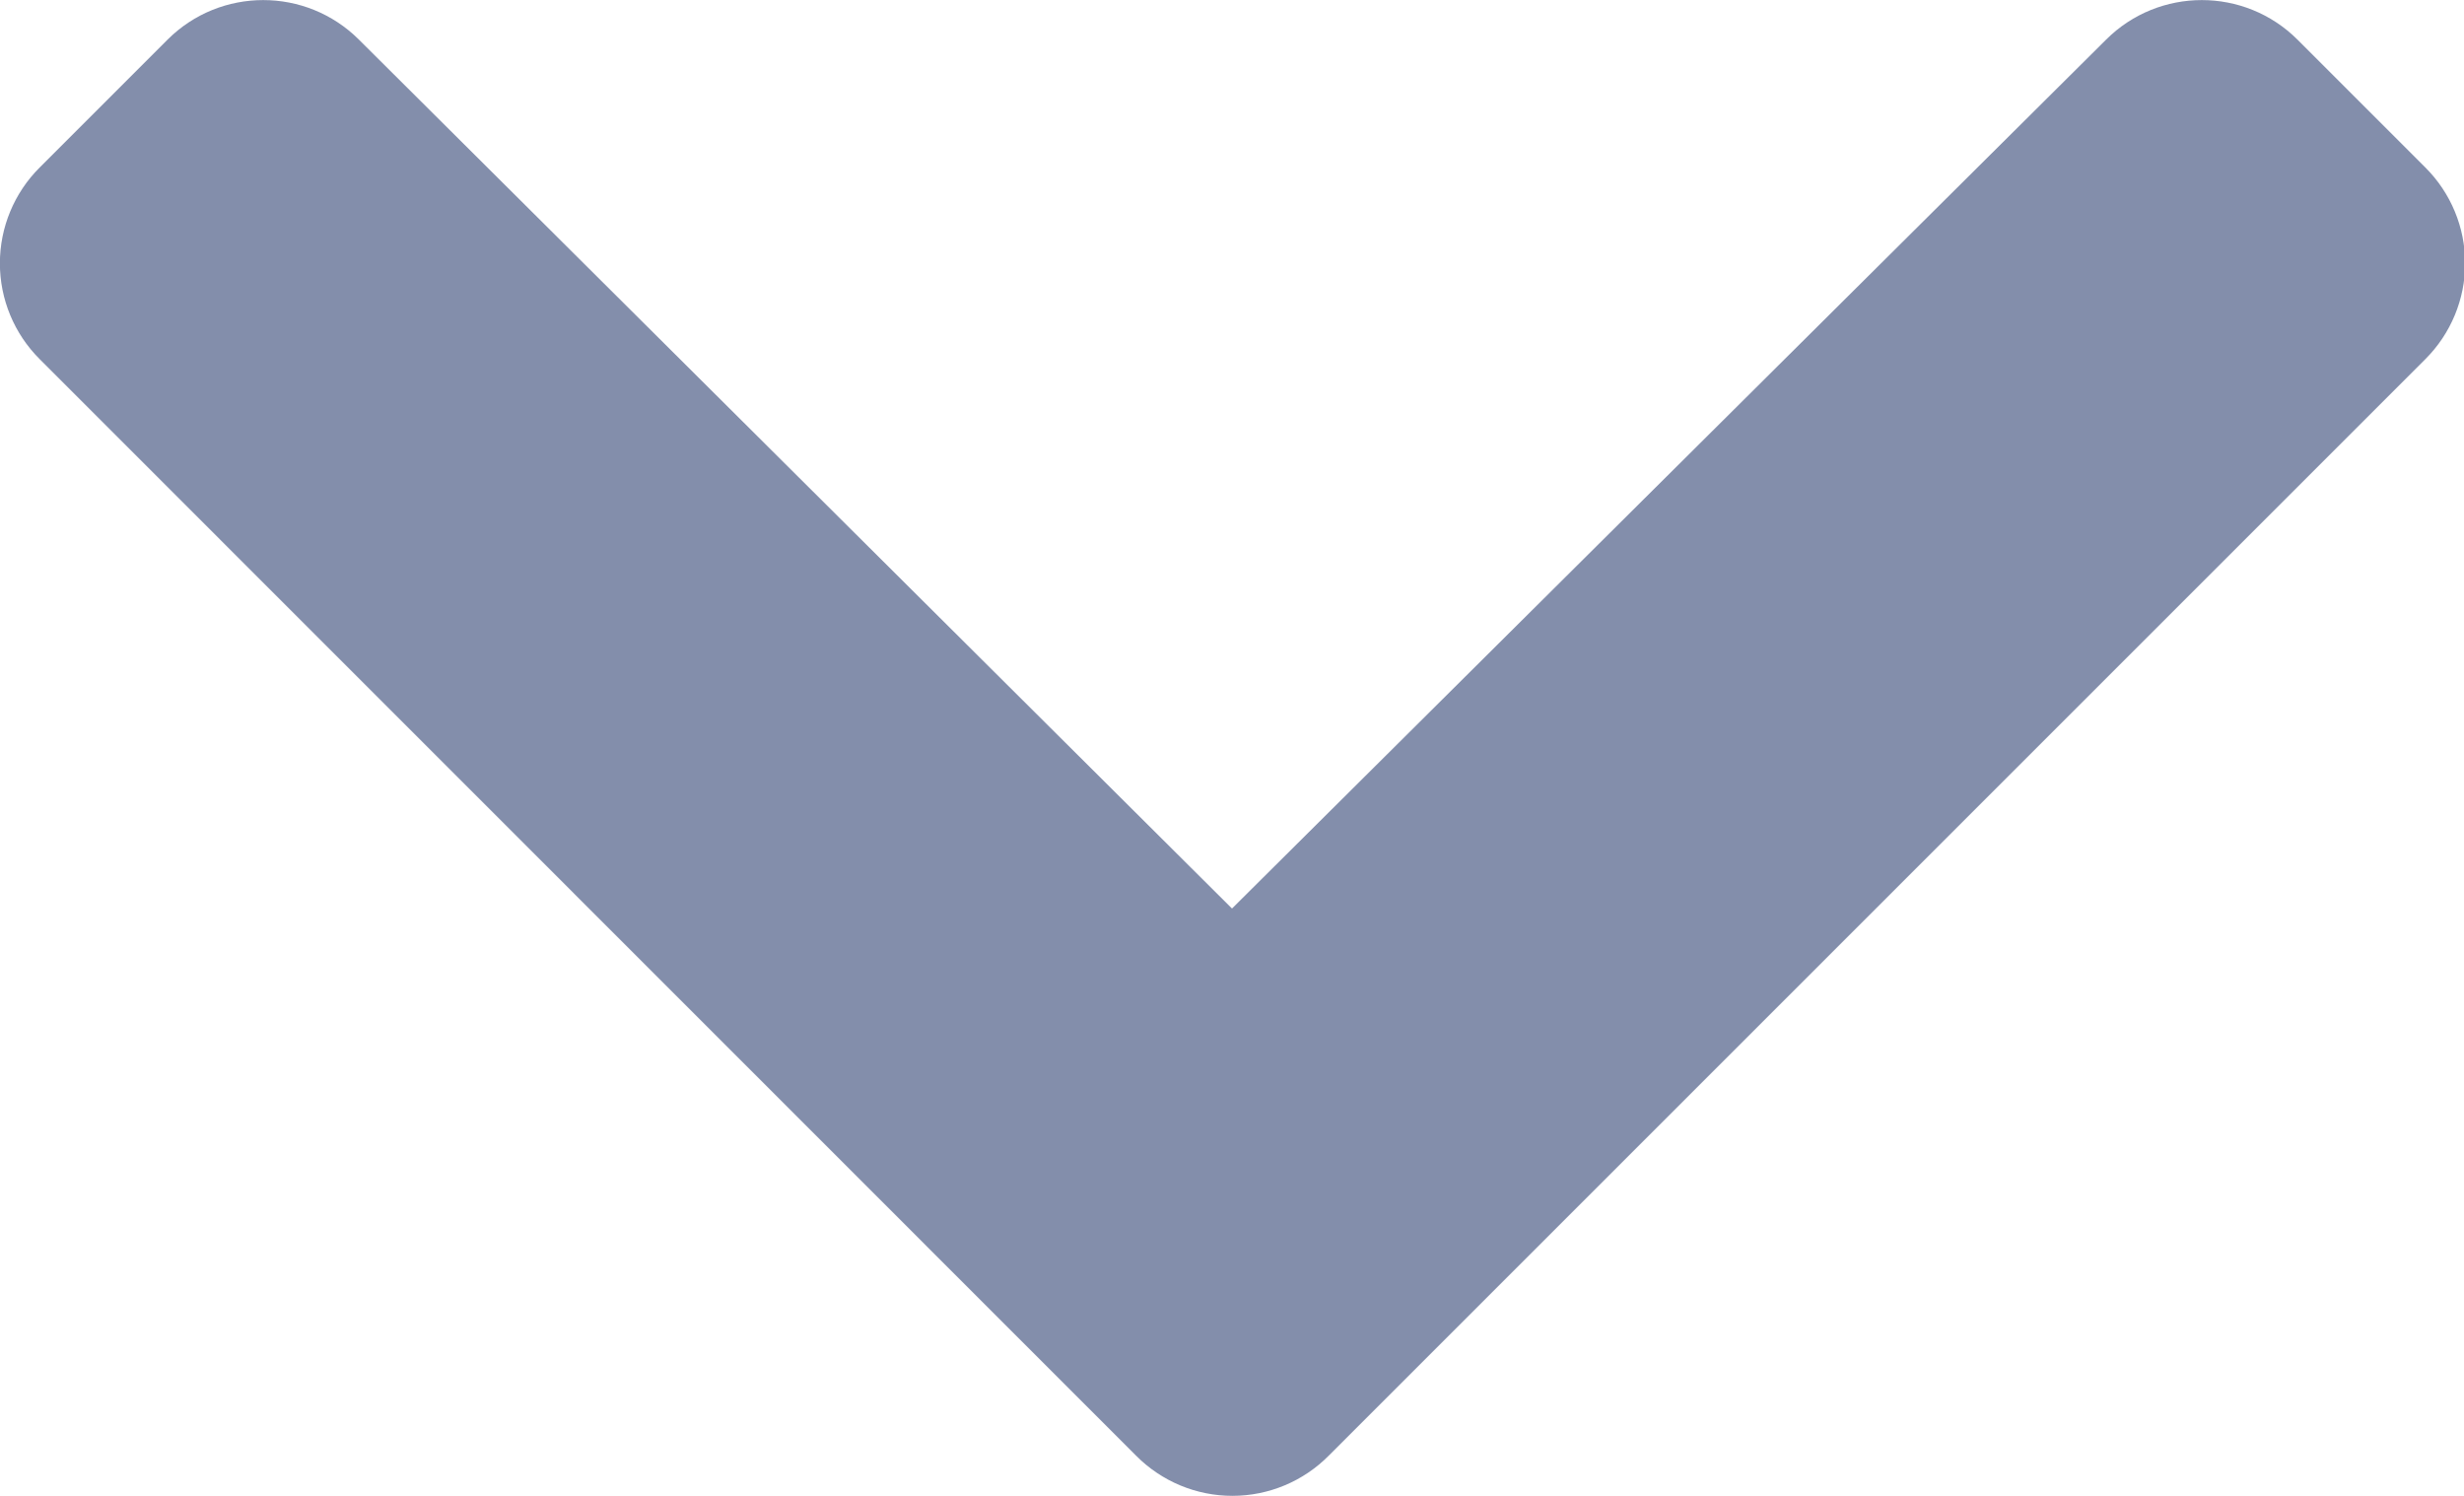
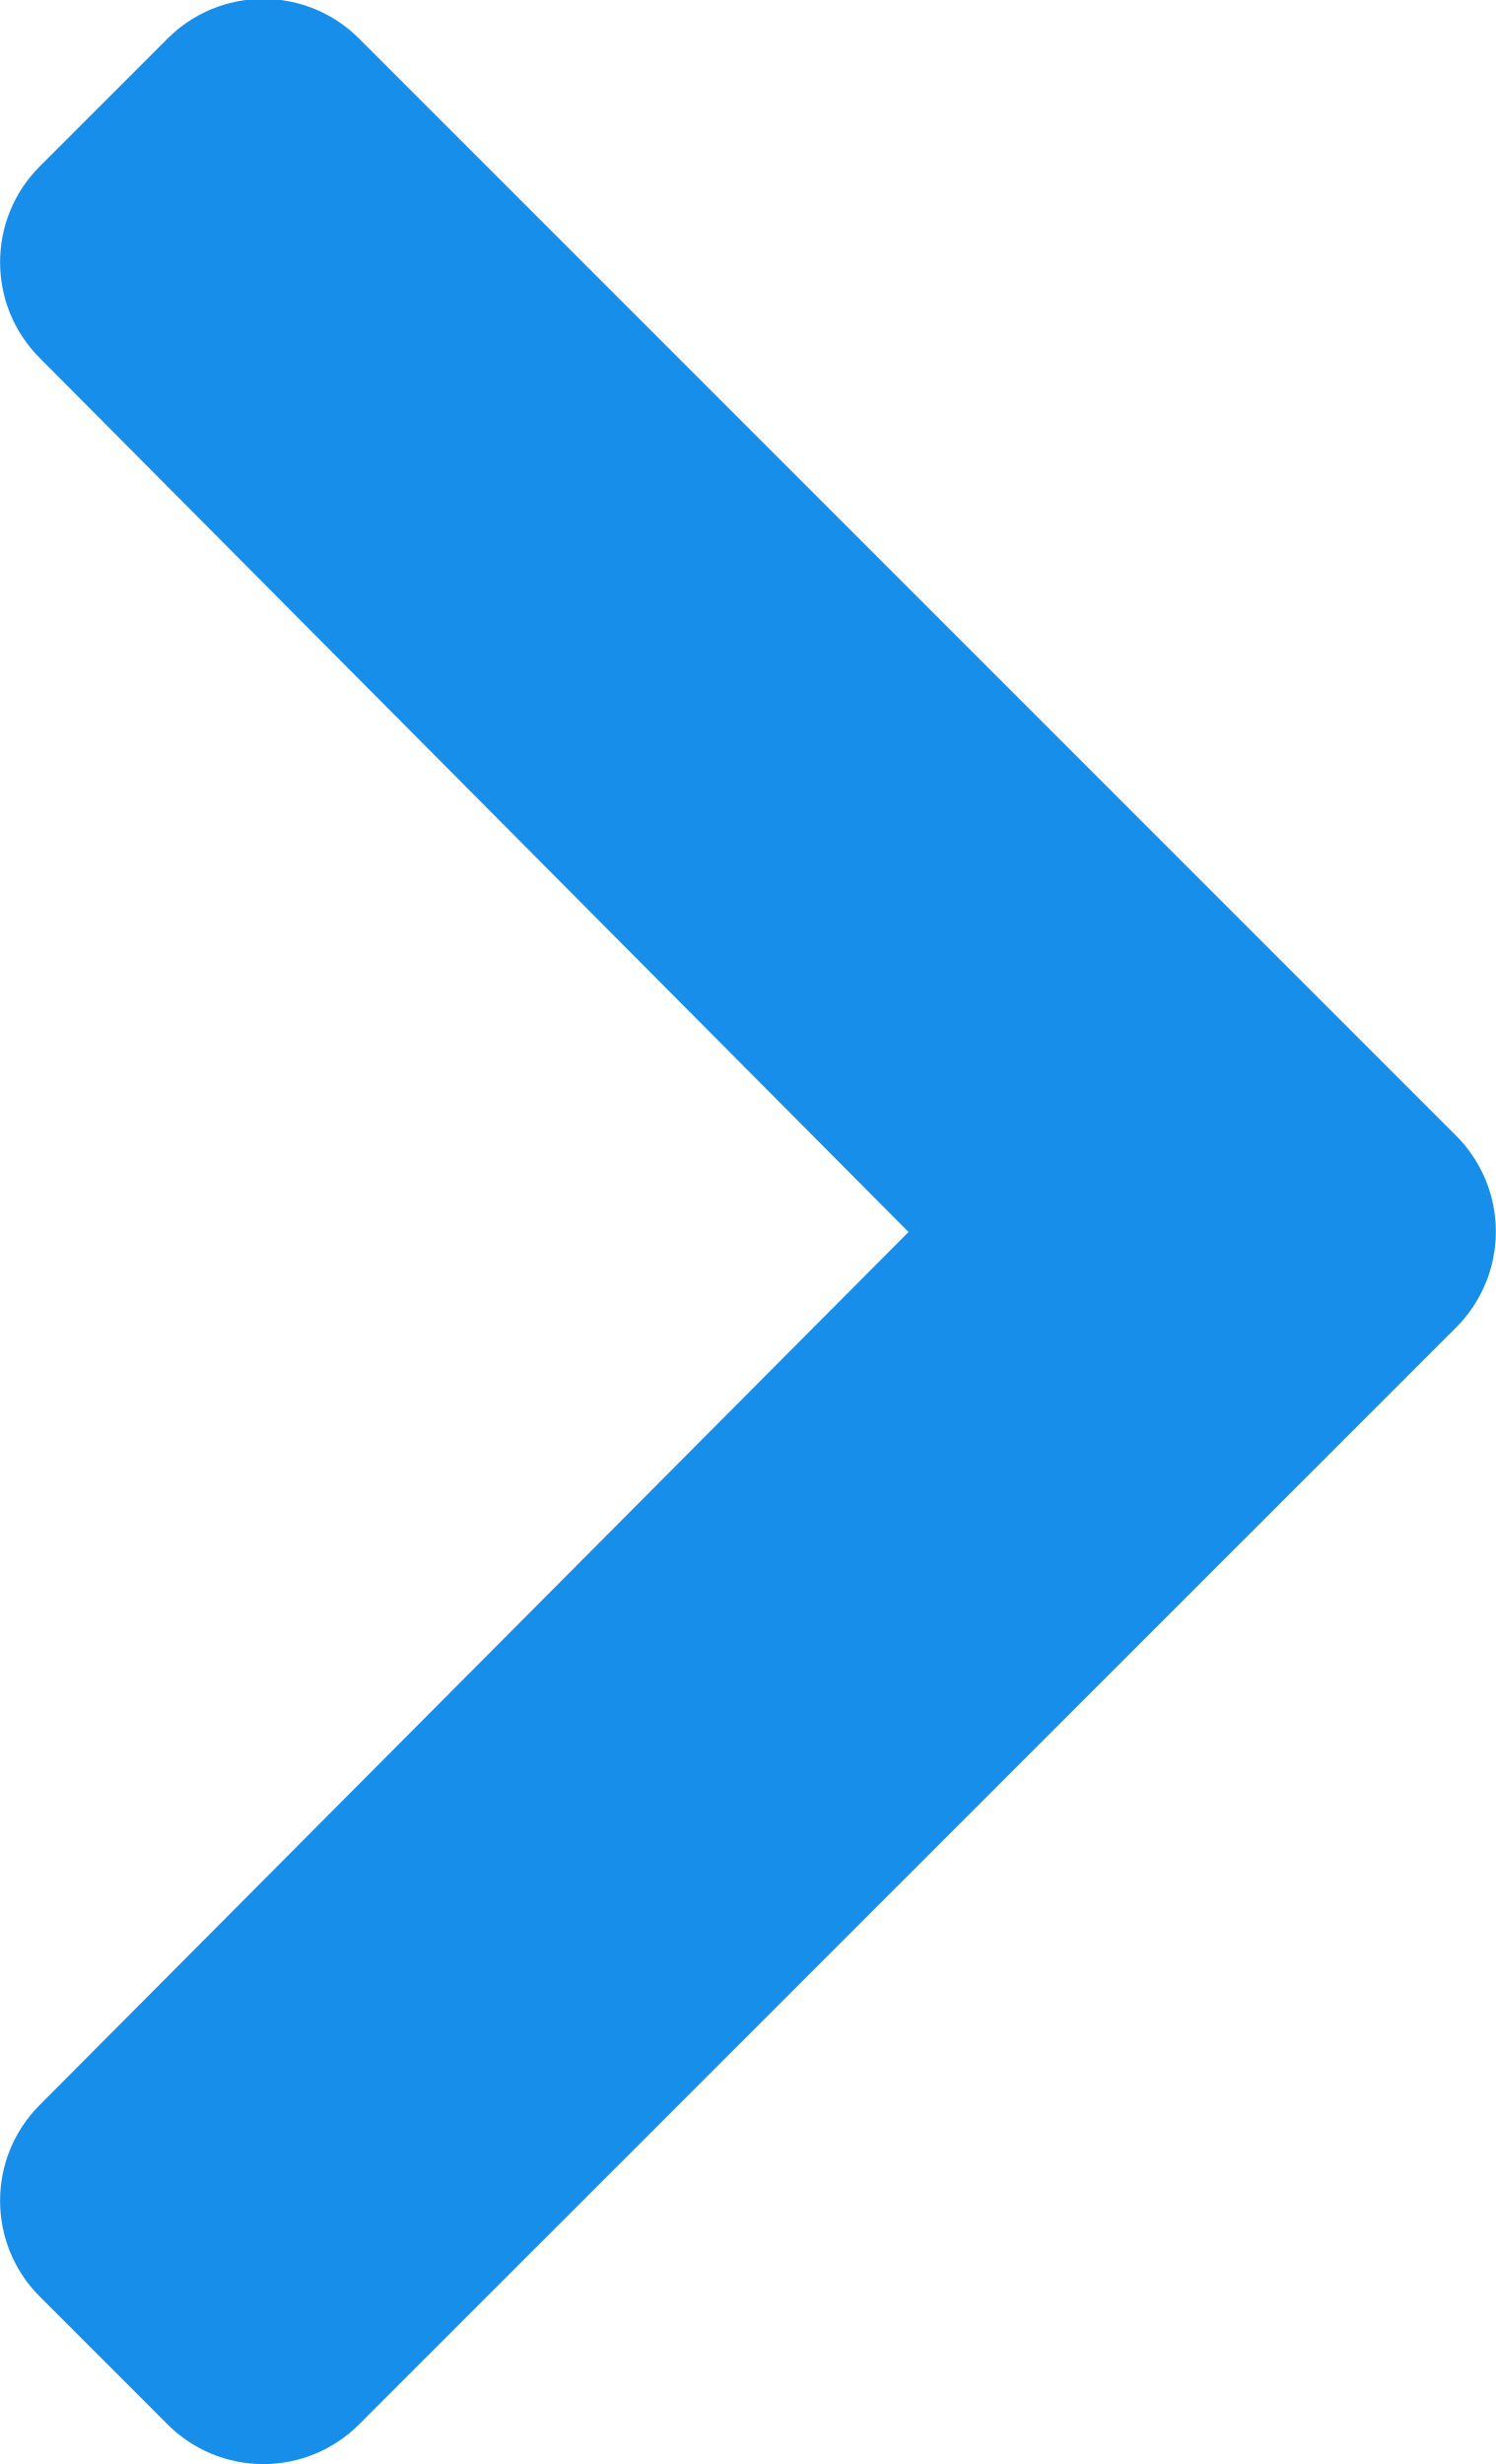
- <svg xmlns="http://www.w3.org/2000/svg" width="12" height="7.282" viewBox="0 0 12 7.282">
+ <svg xmlns="http://www.w3.org/2000/svg" width="7.282" height="12" viewBox="0 0 7.282 12">
  <defs>
-     <style>.a{fill:#838eab;}</style>
+     <style>.a{fill:#168eea;}</style>
  </defs>
-   <path class="a" d="M34.584,44.124l-5.341,5.34a.659.659,0,0,1-.933,0l-.623-.623a.66.66,0,0,1,0-.932l4.232-4.252L27.687,39.4a.66.66,0,0,1,0-.932l.623-.623a.659.659,0,0,1,.933,0l5.34,5.34A.66.66,0,0,1,34.584,44.124Z" transform="translate(49.657 -27.494) rotate(90)" />
+   <path class="a" d="M34.584,44.124l-5.341,5.34a.659.659,0,0,1-.933,0l-.623-.623a.66.66,0,0,1,0-.932l4.232-4.252L27.687,39.4a.66.66,0,0,1,0-.932l.623-.623a.659.659,0,0,1,.933,0l5.34,5.34A.66.66,0,0,1,34.584,44.124Z" transform="translate(-27.494 -37.657)" />
</svg>
